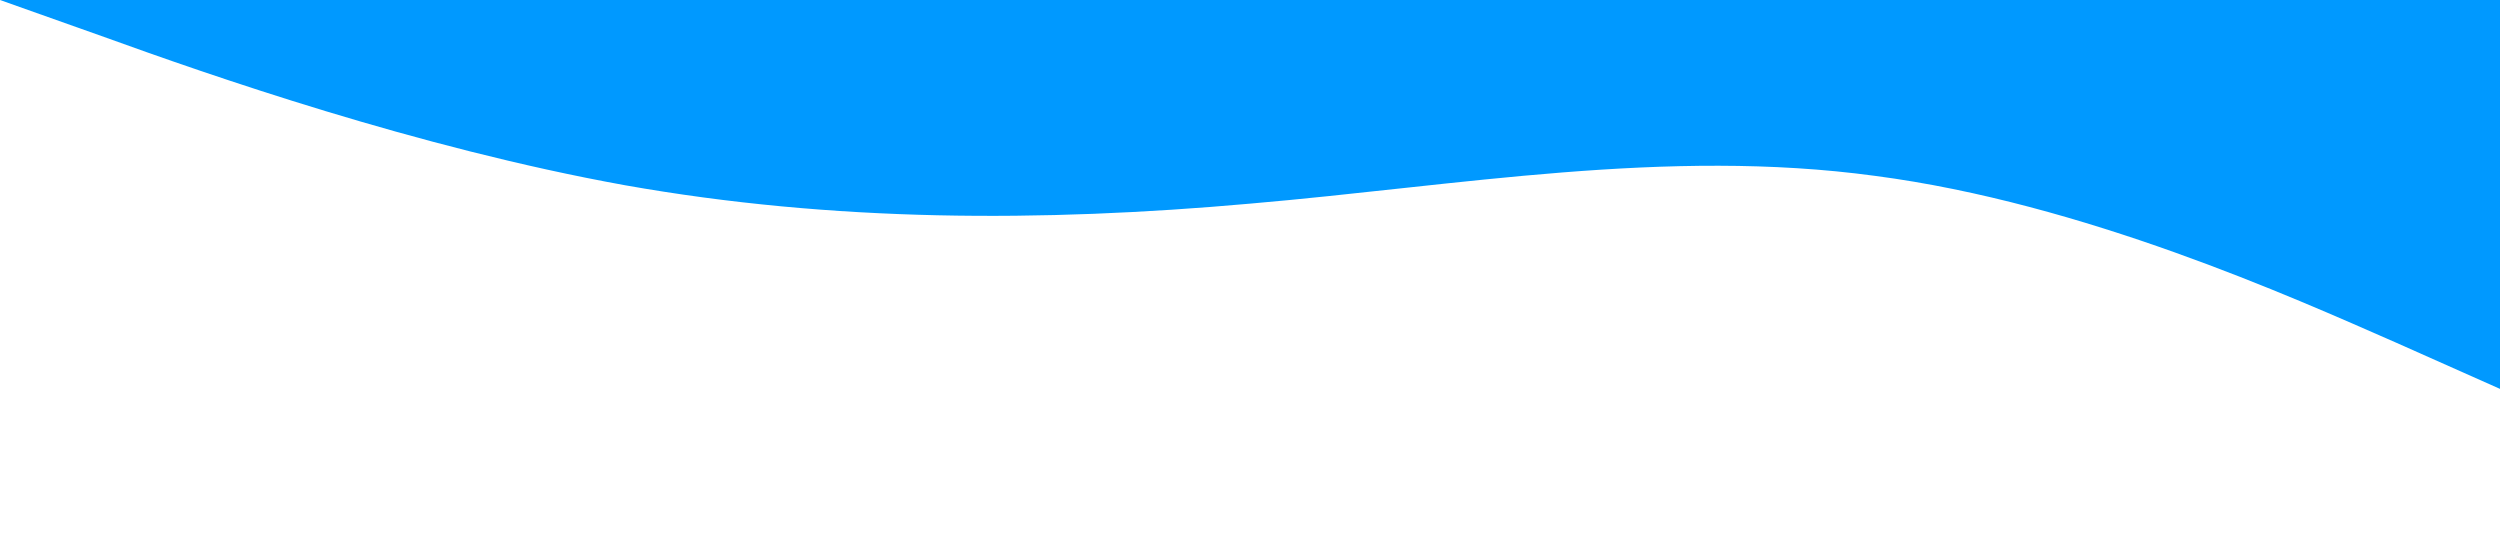
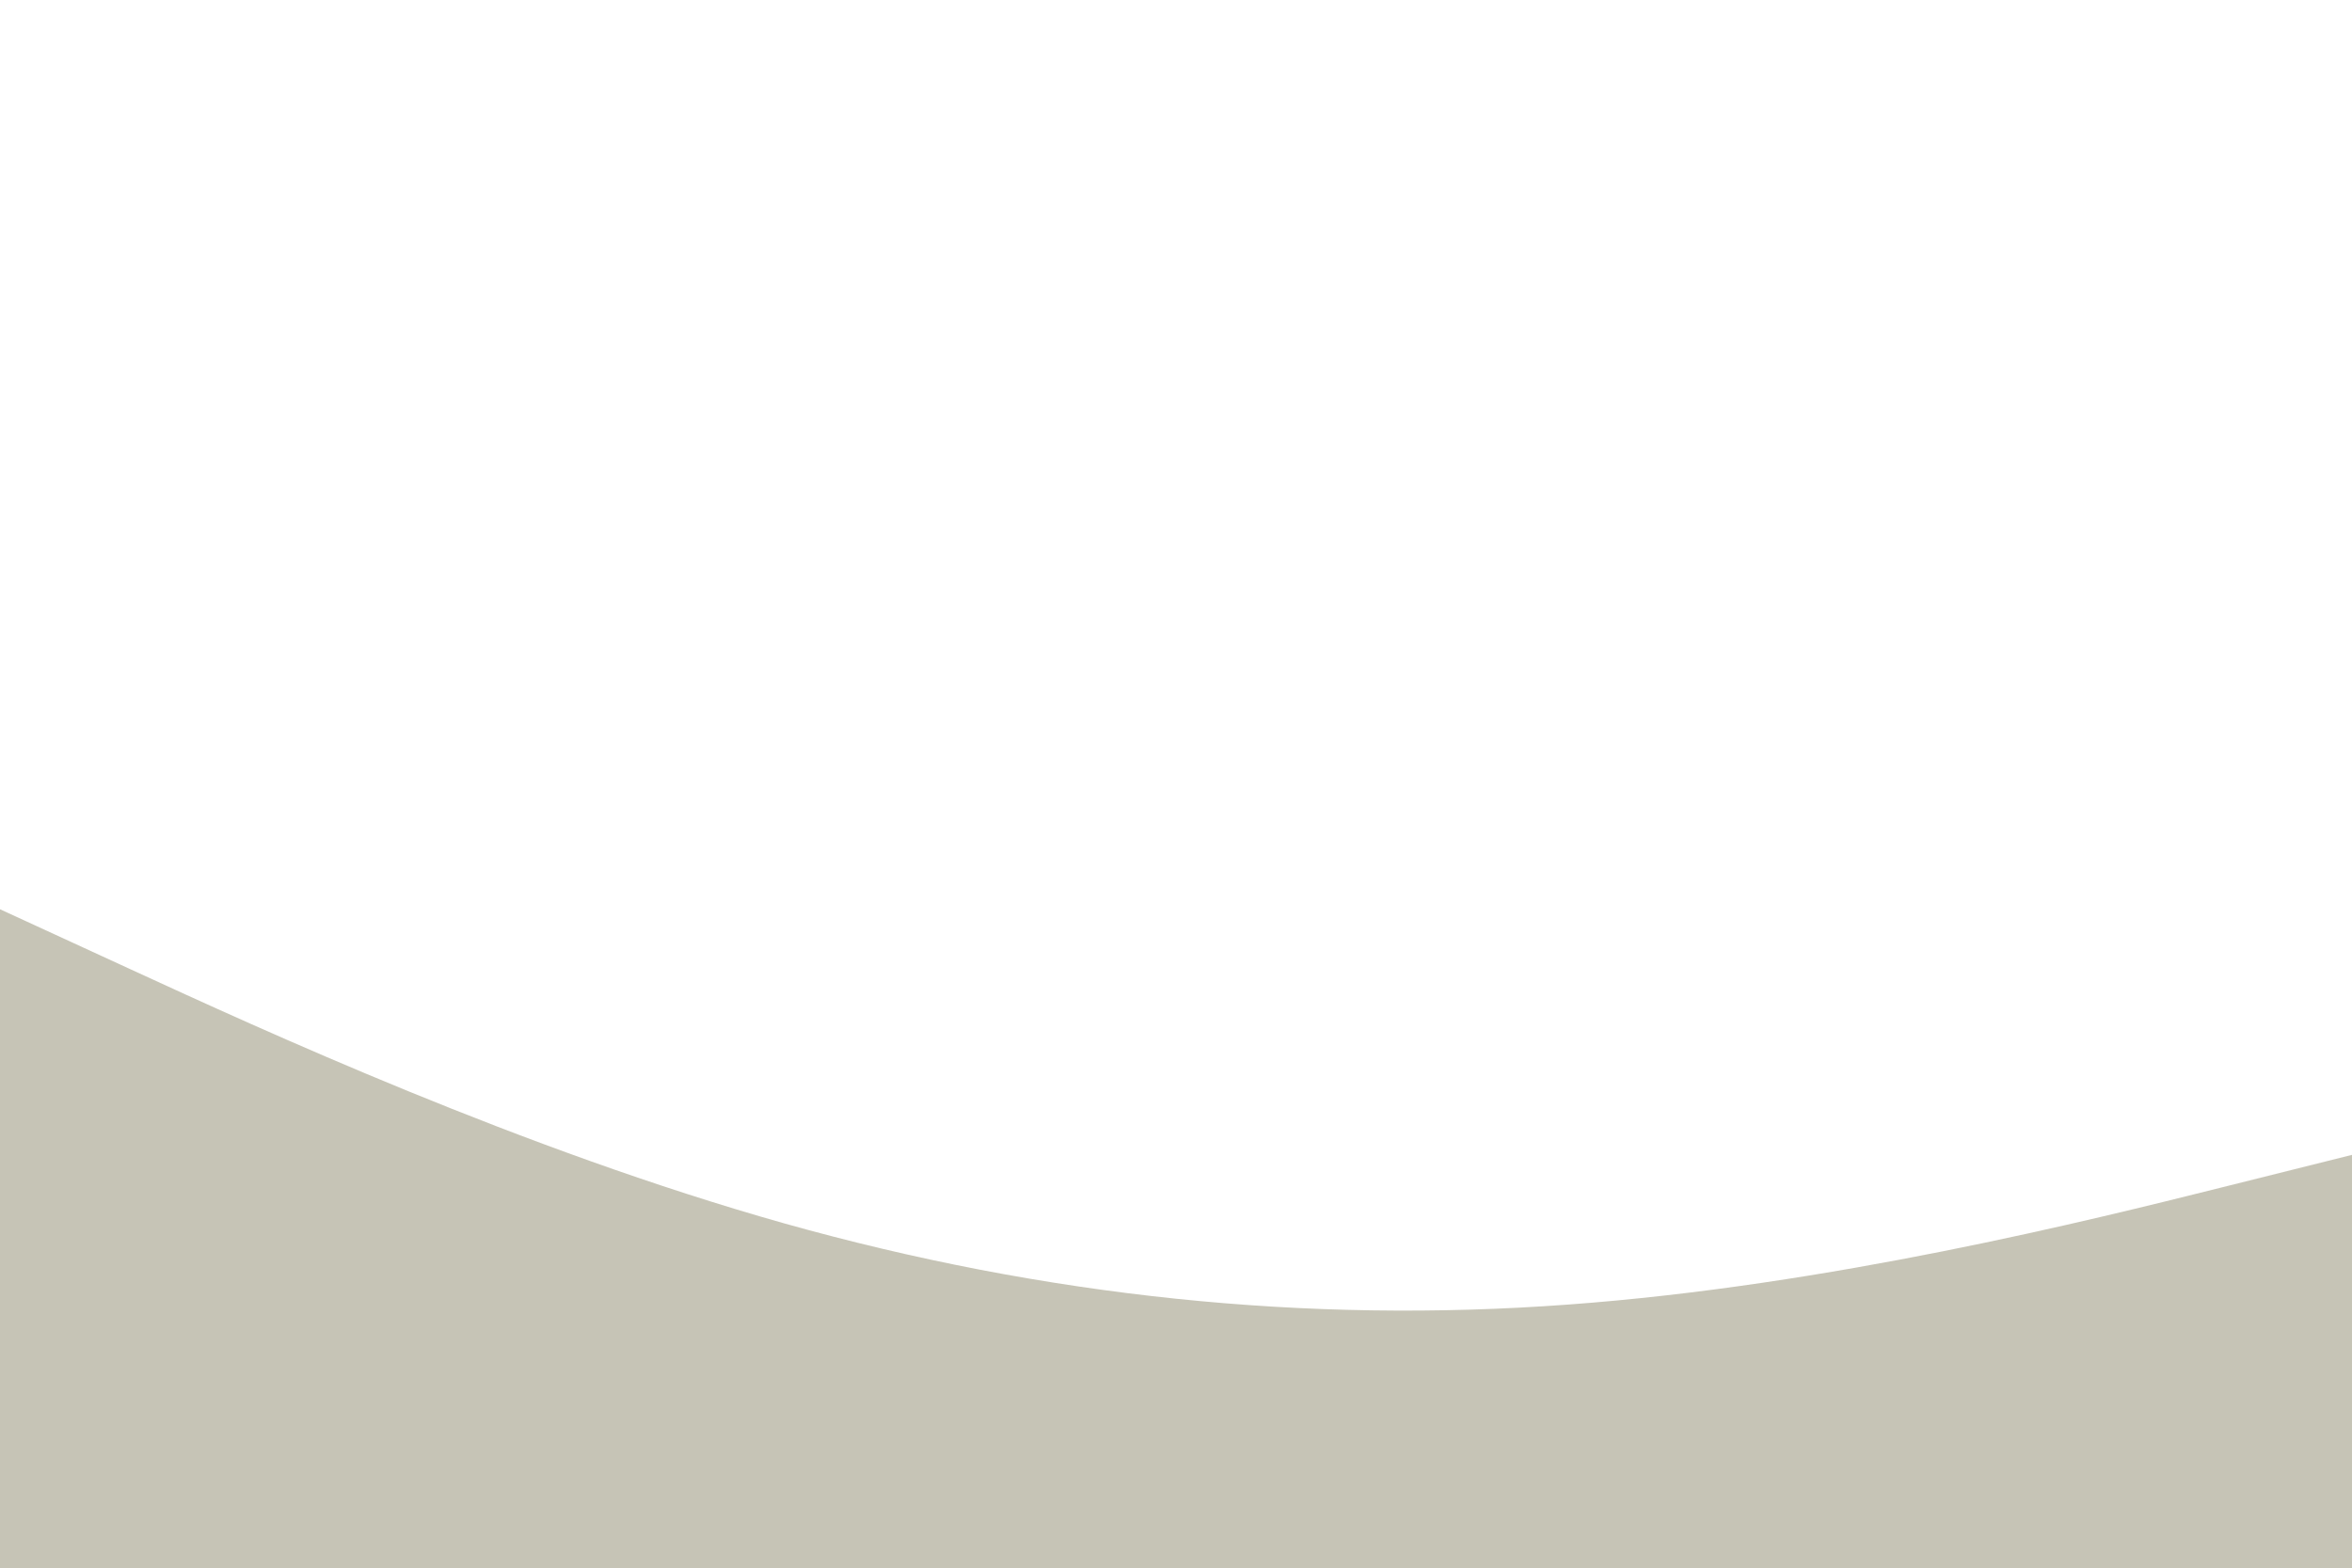
- <svg xmlns="http://www.w3.org/2000/svg" viewBox="0 0 1440 320">
-   <path fill="#0099ff" fill-opacity="1" d="M0,0L60,21.3C120,43,240,85,360,106.7C480,128,600,128,720,117.3C840,107,960,85,1080,101.3C1200,117,1320,171,1380,197.3L1440,224L1440,0L1380,0C1320,0,1200,0,1080,0C960,0,840,0,720,0C600,0,480,0,360,0C240,0,120,0,60,0L0,0Z" />
+ <svg xmlns="http://www.w3.org/2000/svg" id="visual" viewBox="0 0 900 600" width="900" height="600" version="1.1">
+   <path d="M0 348L50 371C100 394 200 440 300 468.2C400 496.3 500 506.7 600 499.3C700 492 800 467 850 454.5L900 442L900 601L850 601C800 601 700 601 600 601C500 601 400 601 300 601C200 601 100 601 50 601L0 601Z" fill="#C6C4B6" stroke-linecap="round" stroke-linejoin="miter" />
</svg>
